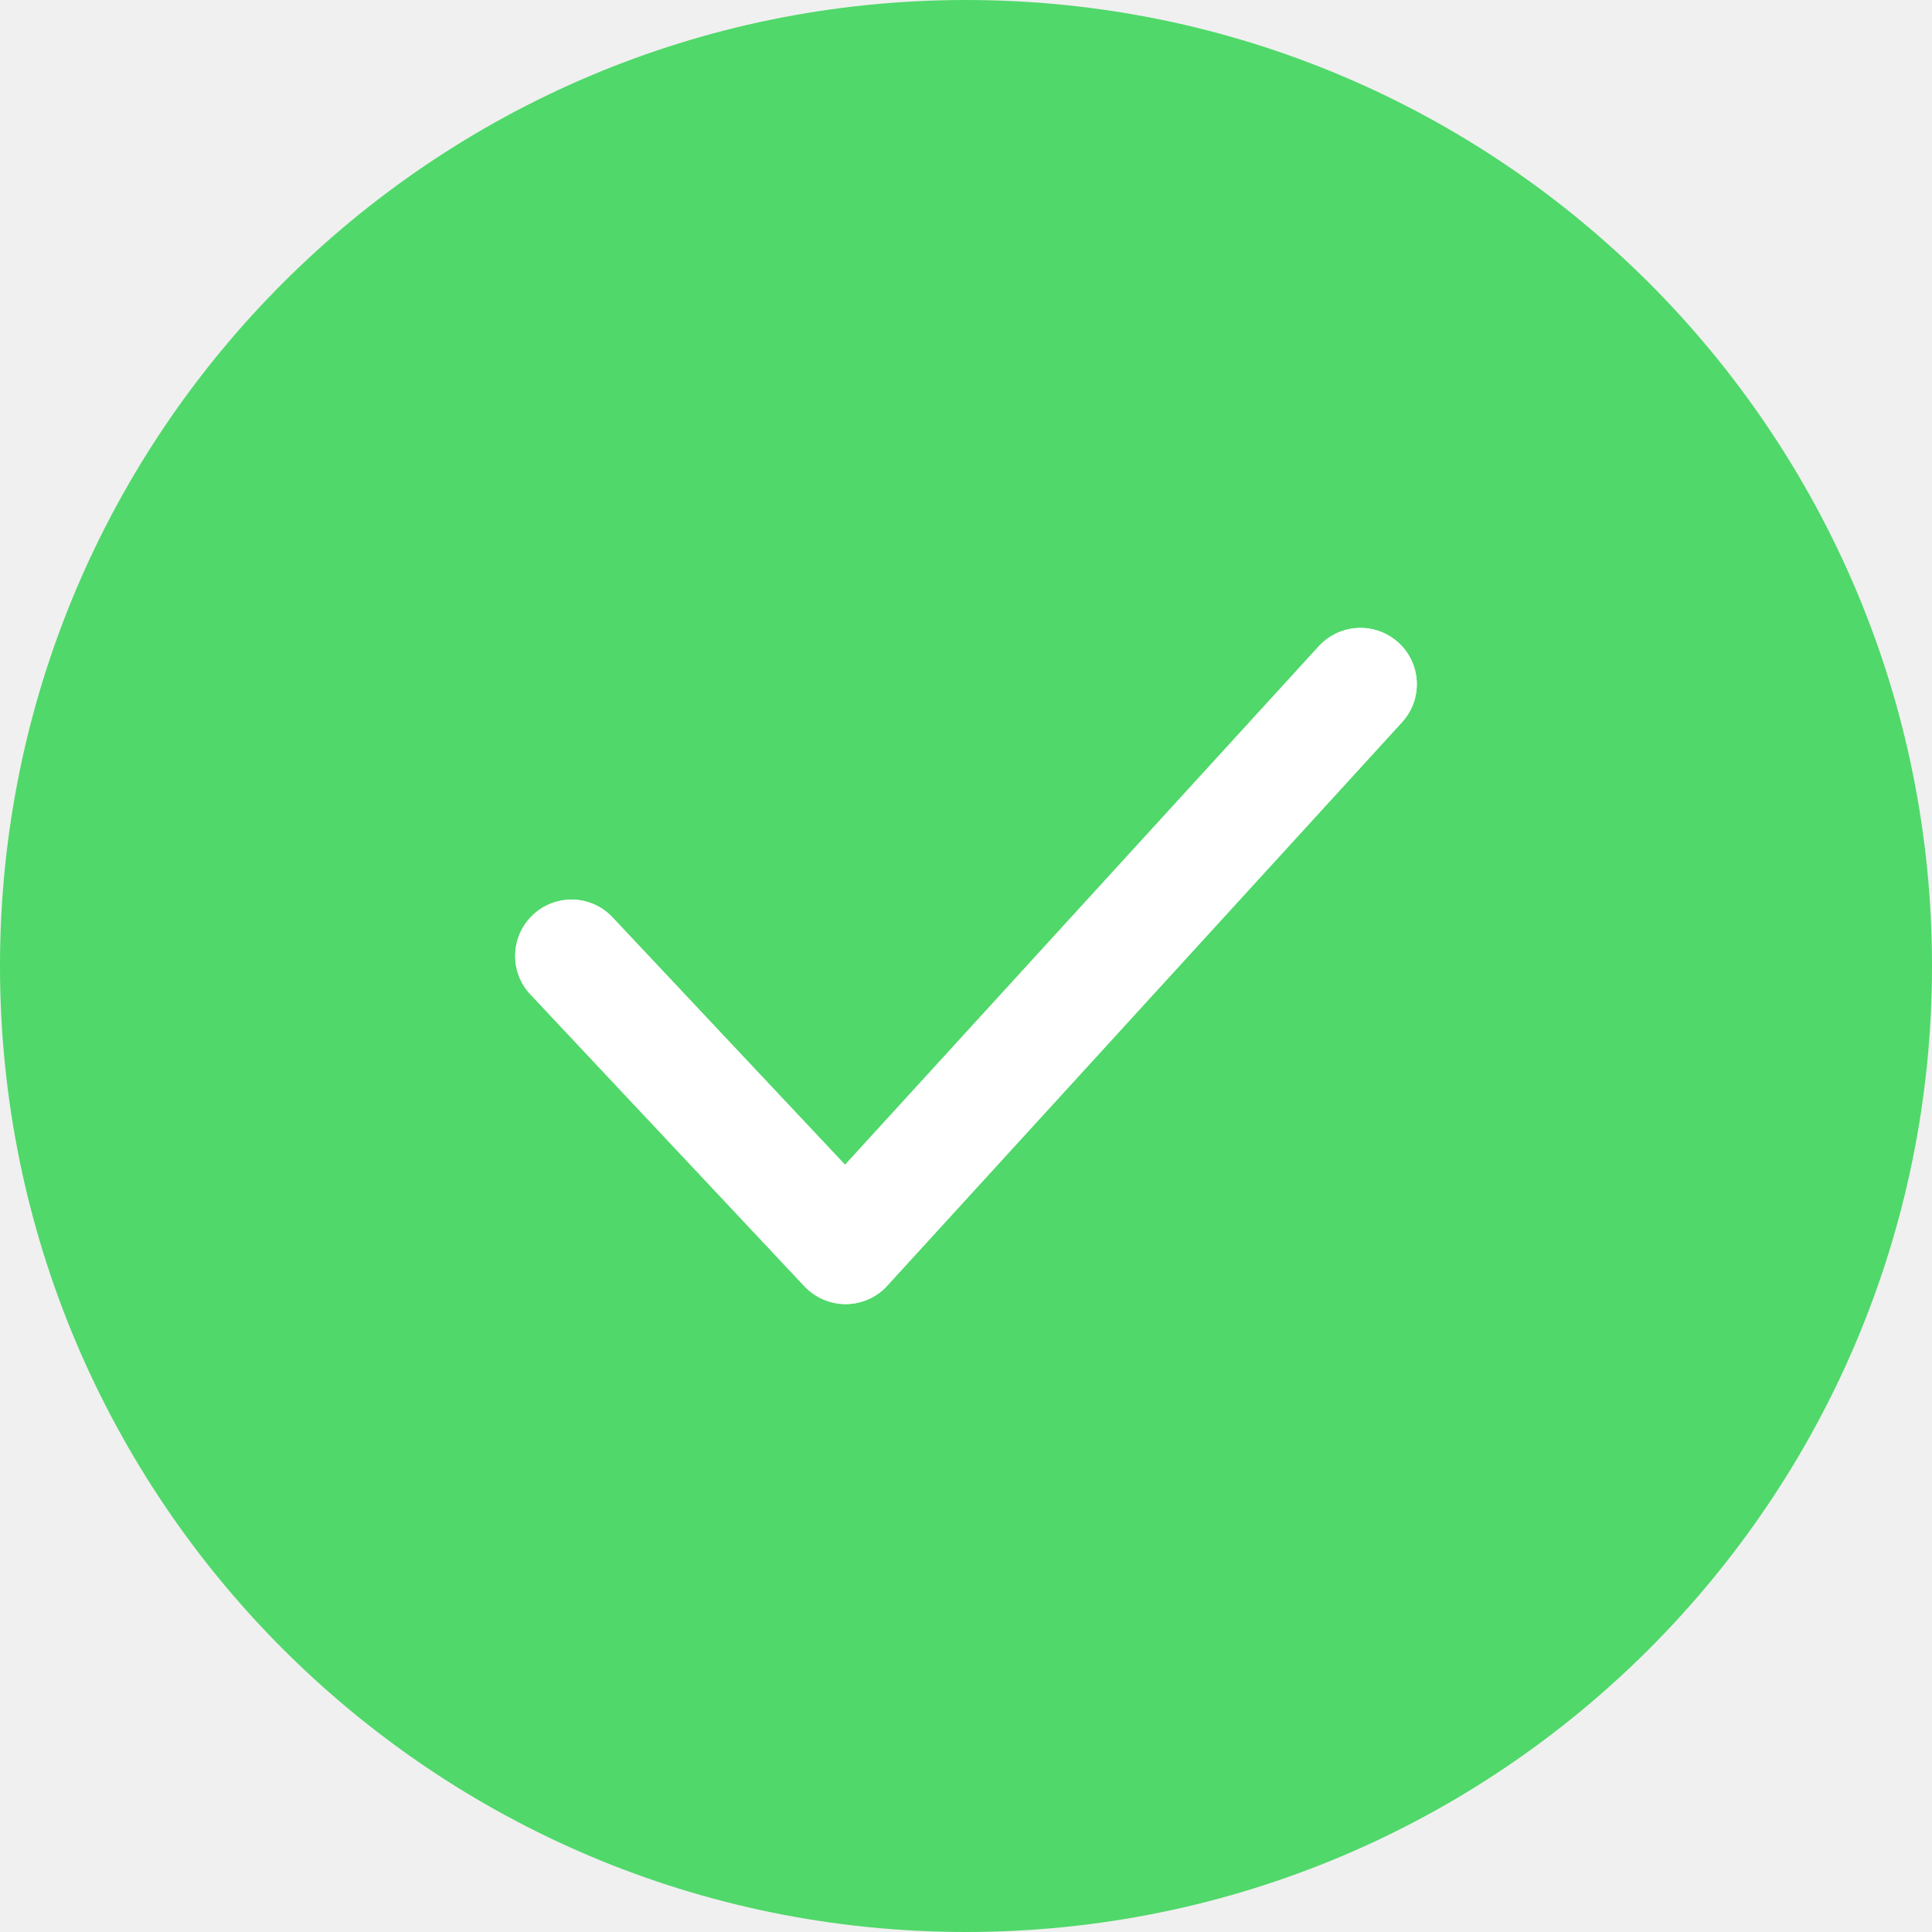
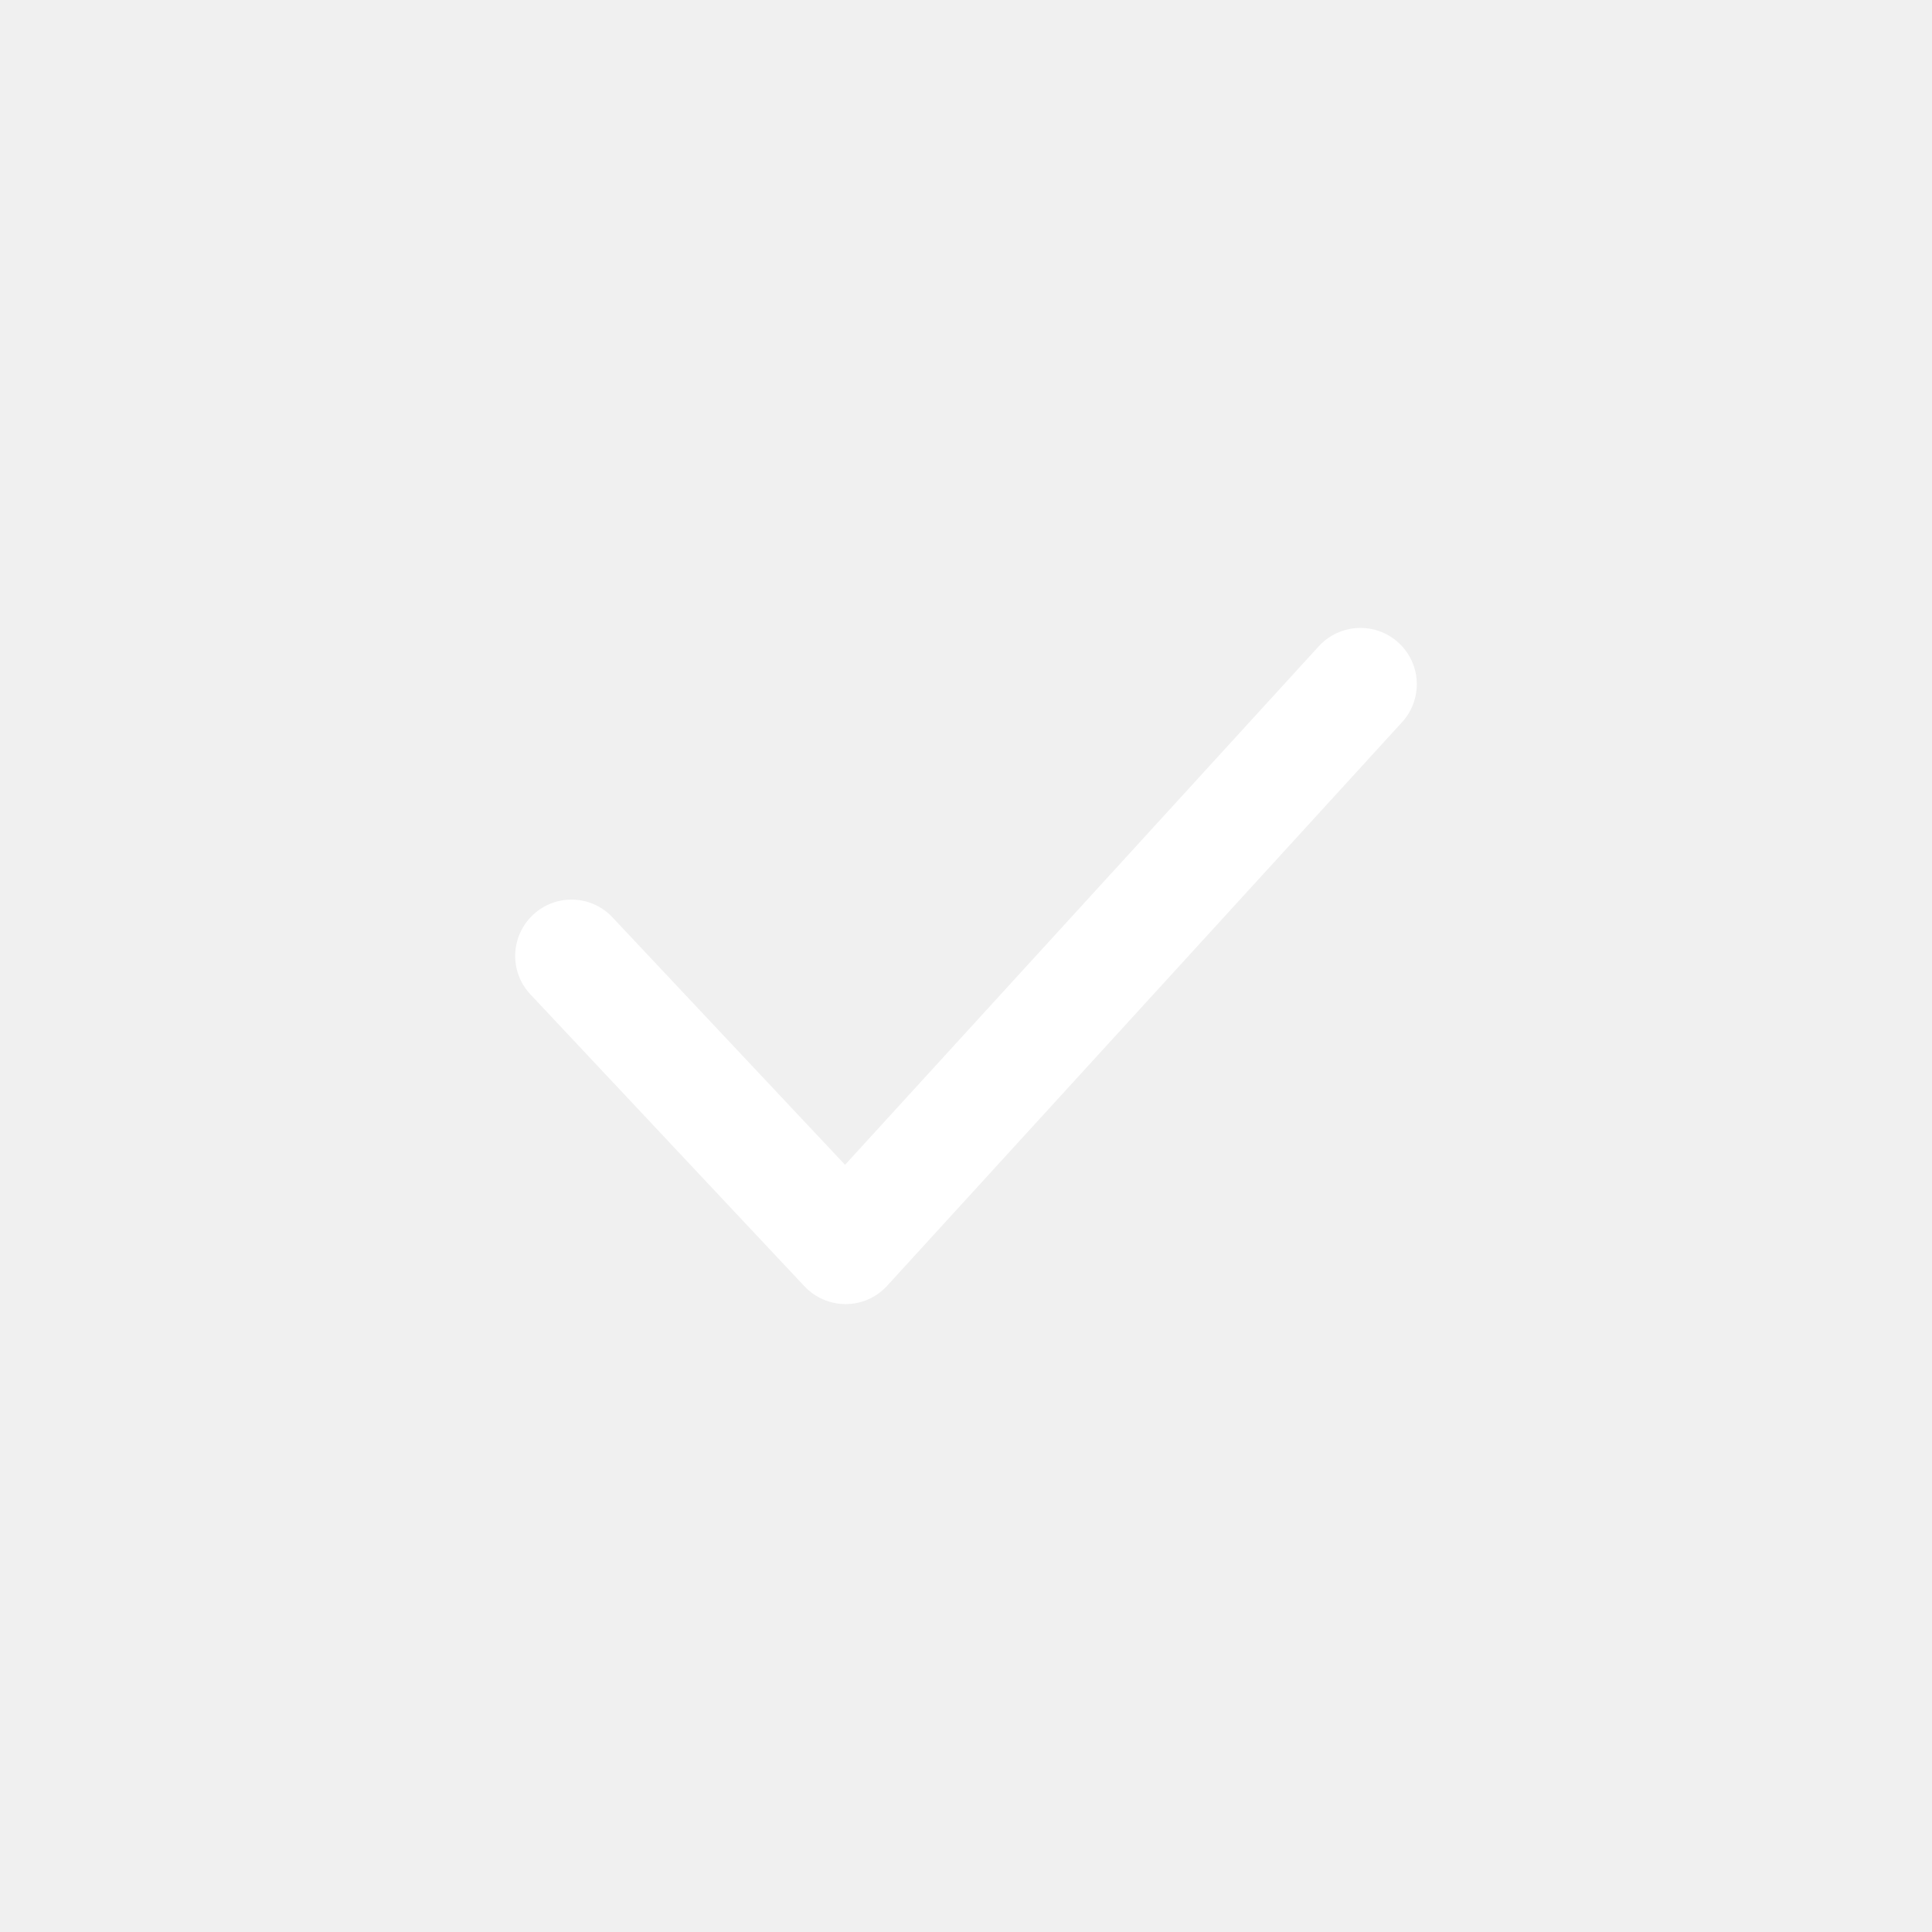
<svg xmlns="http://www.w3.org/2000/svg" width="20" height="20" viewBox="0 0 20 20" fill="none">
-   <circle cx="10" cy="10" r="10" fill="#50D86A" />
  <path fill-rule="evenodd" clip-rule="evenodd" d="M8.754 13.5C8.593 13.5 8.439 13.433 8.328 13.316L5.492 10.295C5.27 10.061 5.283 9.691 5.517 9.471C5.752 9.25 6.122 9.262 6.341 9.497L8.748 12.058L13.652 6.69C13.871 6.452 14.239 6.436 14.477 6.653C14.715 6.87 14.731 7.239 14.514 7.476L9.184 13.31C9.075 13.43 8.92 13.499 8.758 13.5H8.754Z" fill="white" />
-   <mask id="mask0" mask-type="alpha" maskUnits="userSpaceOnUse" x="5" y="6" width="10" height="8">
-     <path fill-rule="evenodd" clip-rule="evenodd" d="M8.754 13.5C8.593 13.5 8.439 13.433 8.328 13.316L5.492 10.295C5.27 10.061 5.283 9.691 5.517 9.471C5.752 9.25 6.122 9.262 6.341 9.497L8.748 12.058L13.652 6.69C13.871 6.452 14.239 6.436 14.477 6.653C14.715 6.87 14.731 7.239 14.514 7.476L9.184 13.31C9.075 13.43 8.92 13.499 8.758 13.5H8.754Z" fill="white" />
-   </mask>
-   <g mask="url(#mask0)">
-     <rect x="3" y="3" width="14" height="14" fill="white" />
-   </g>
</svg>
